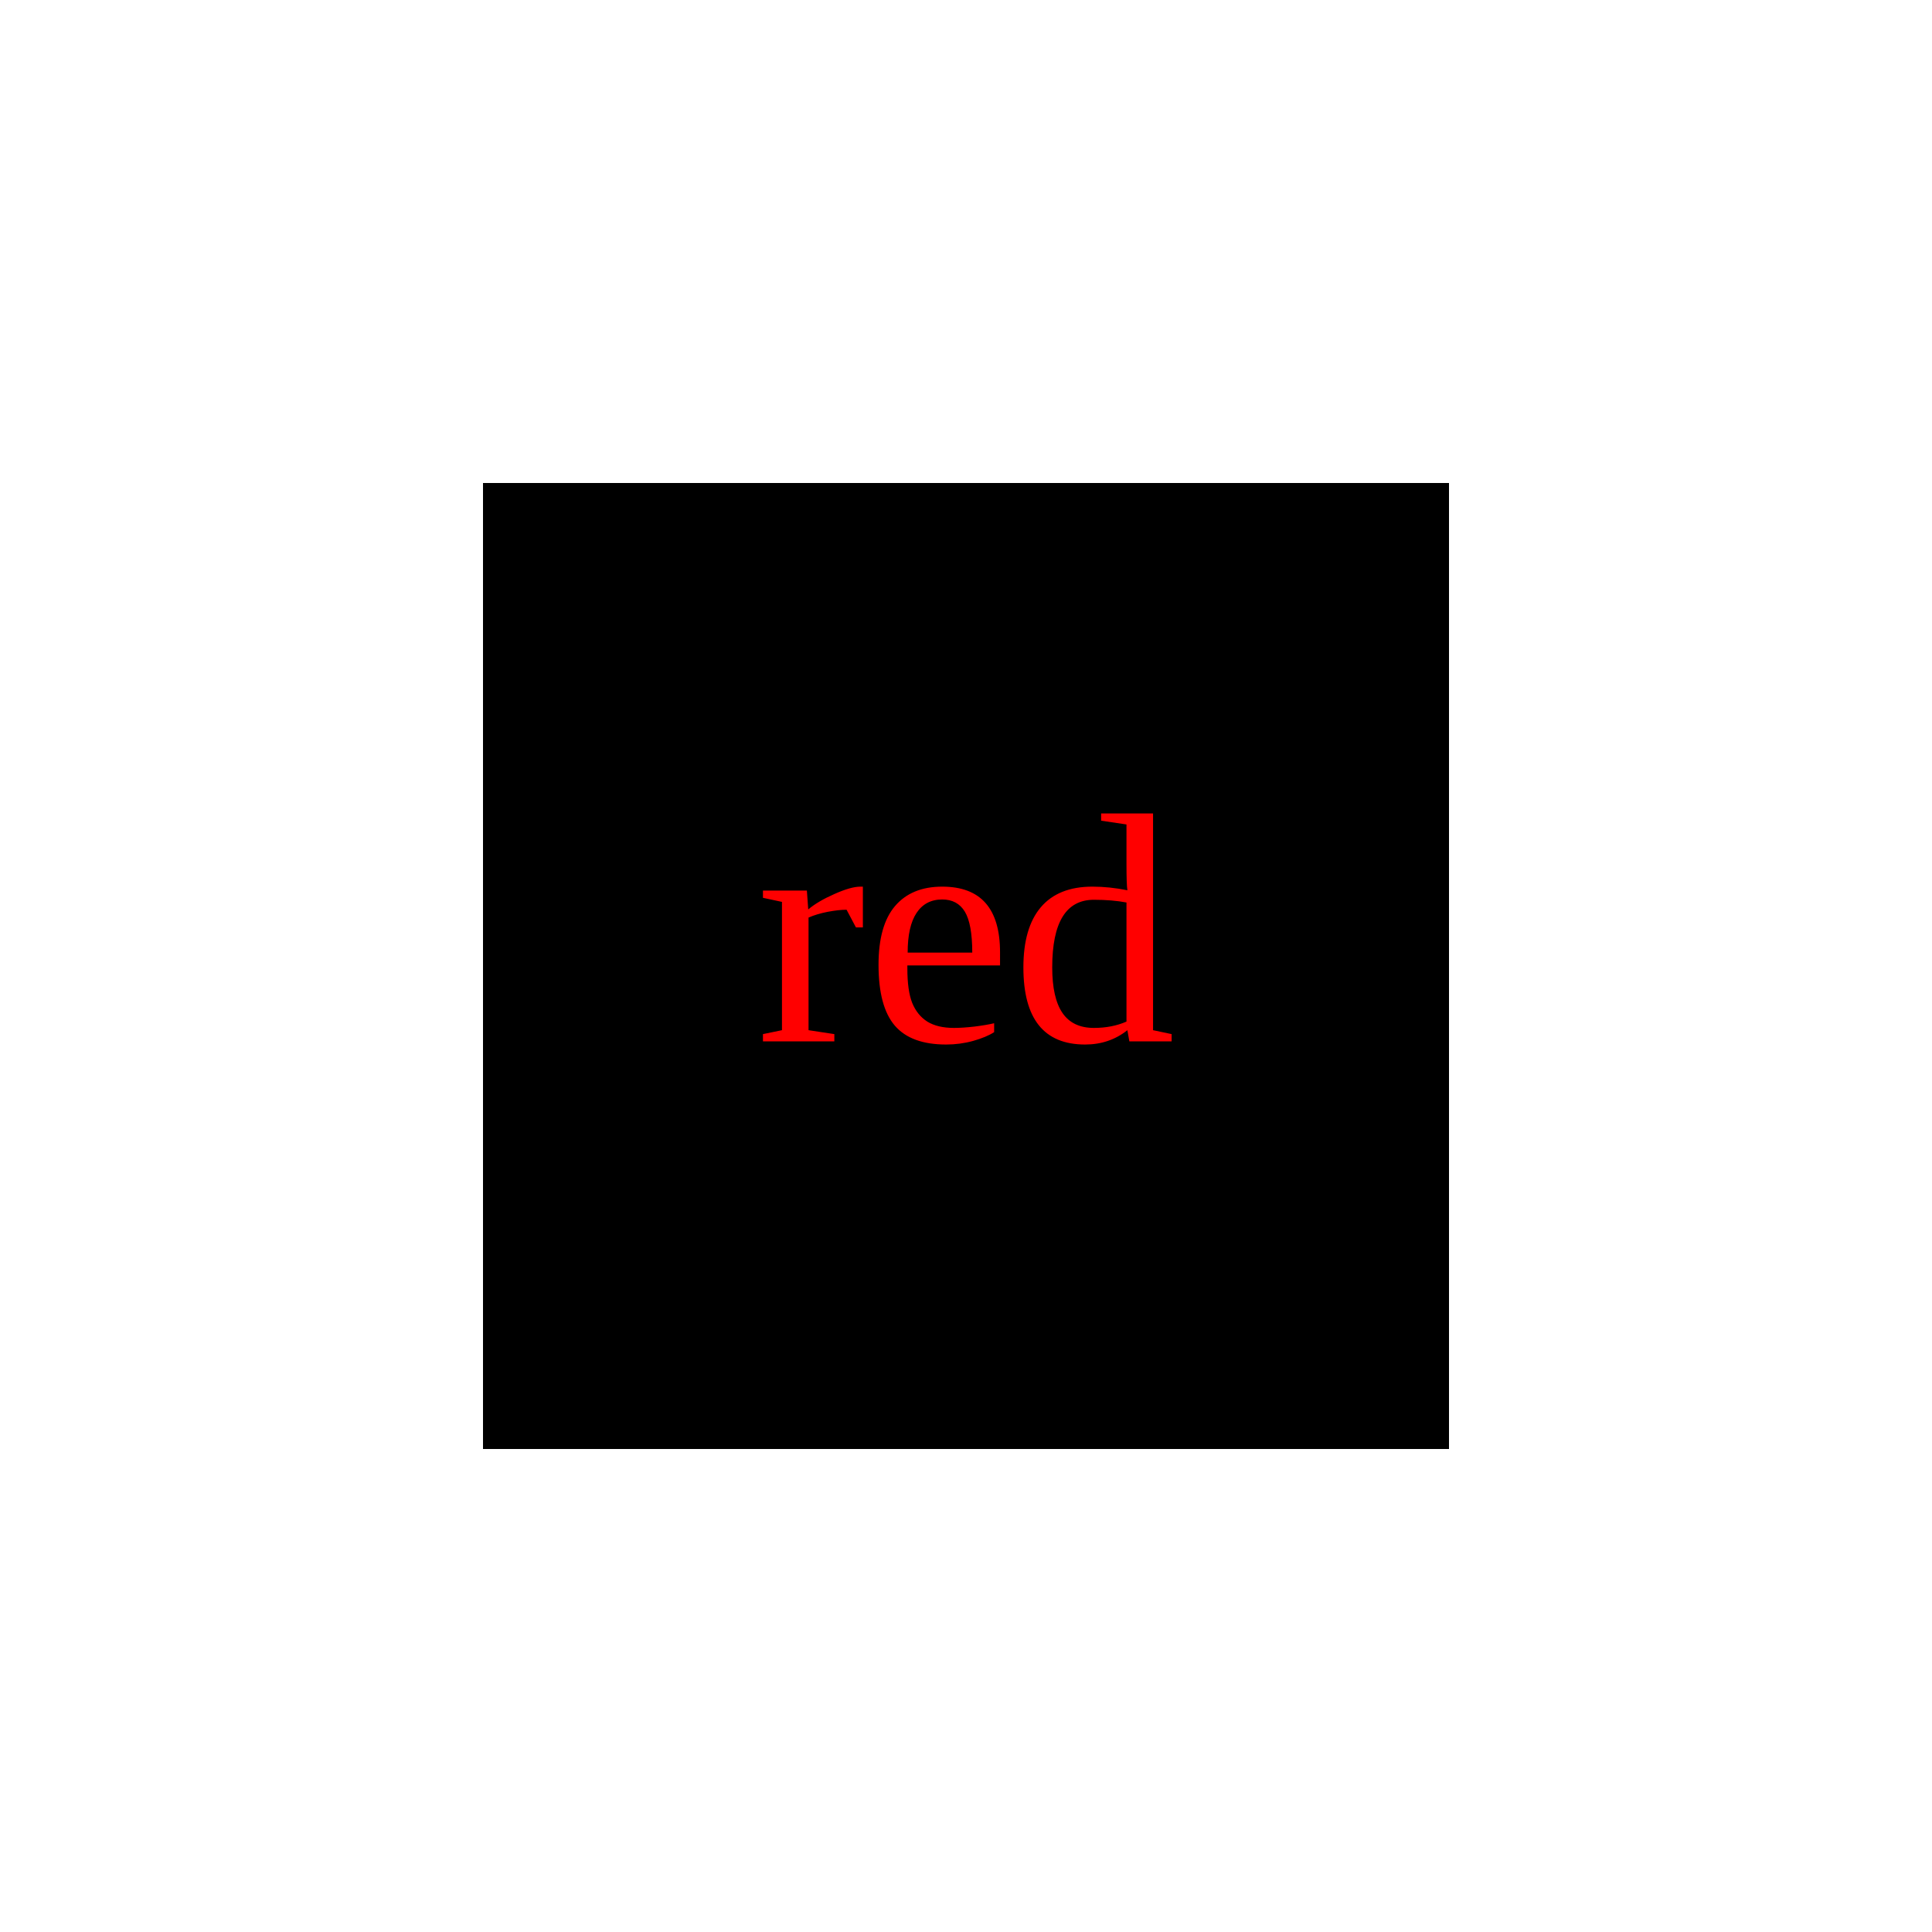
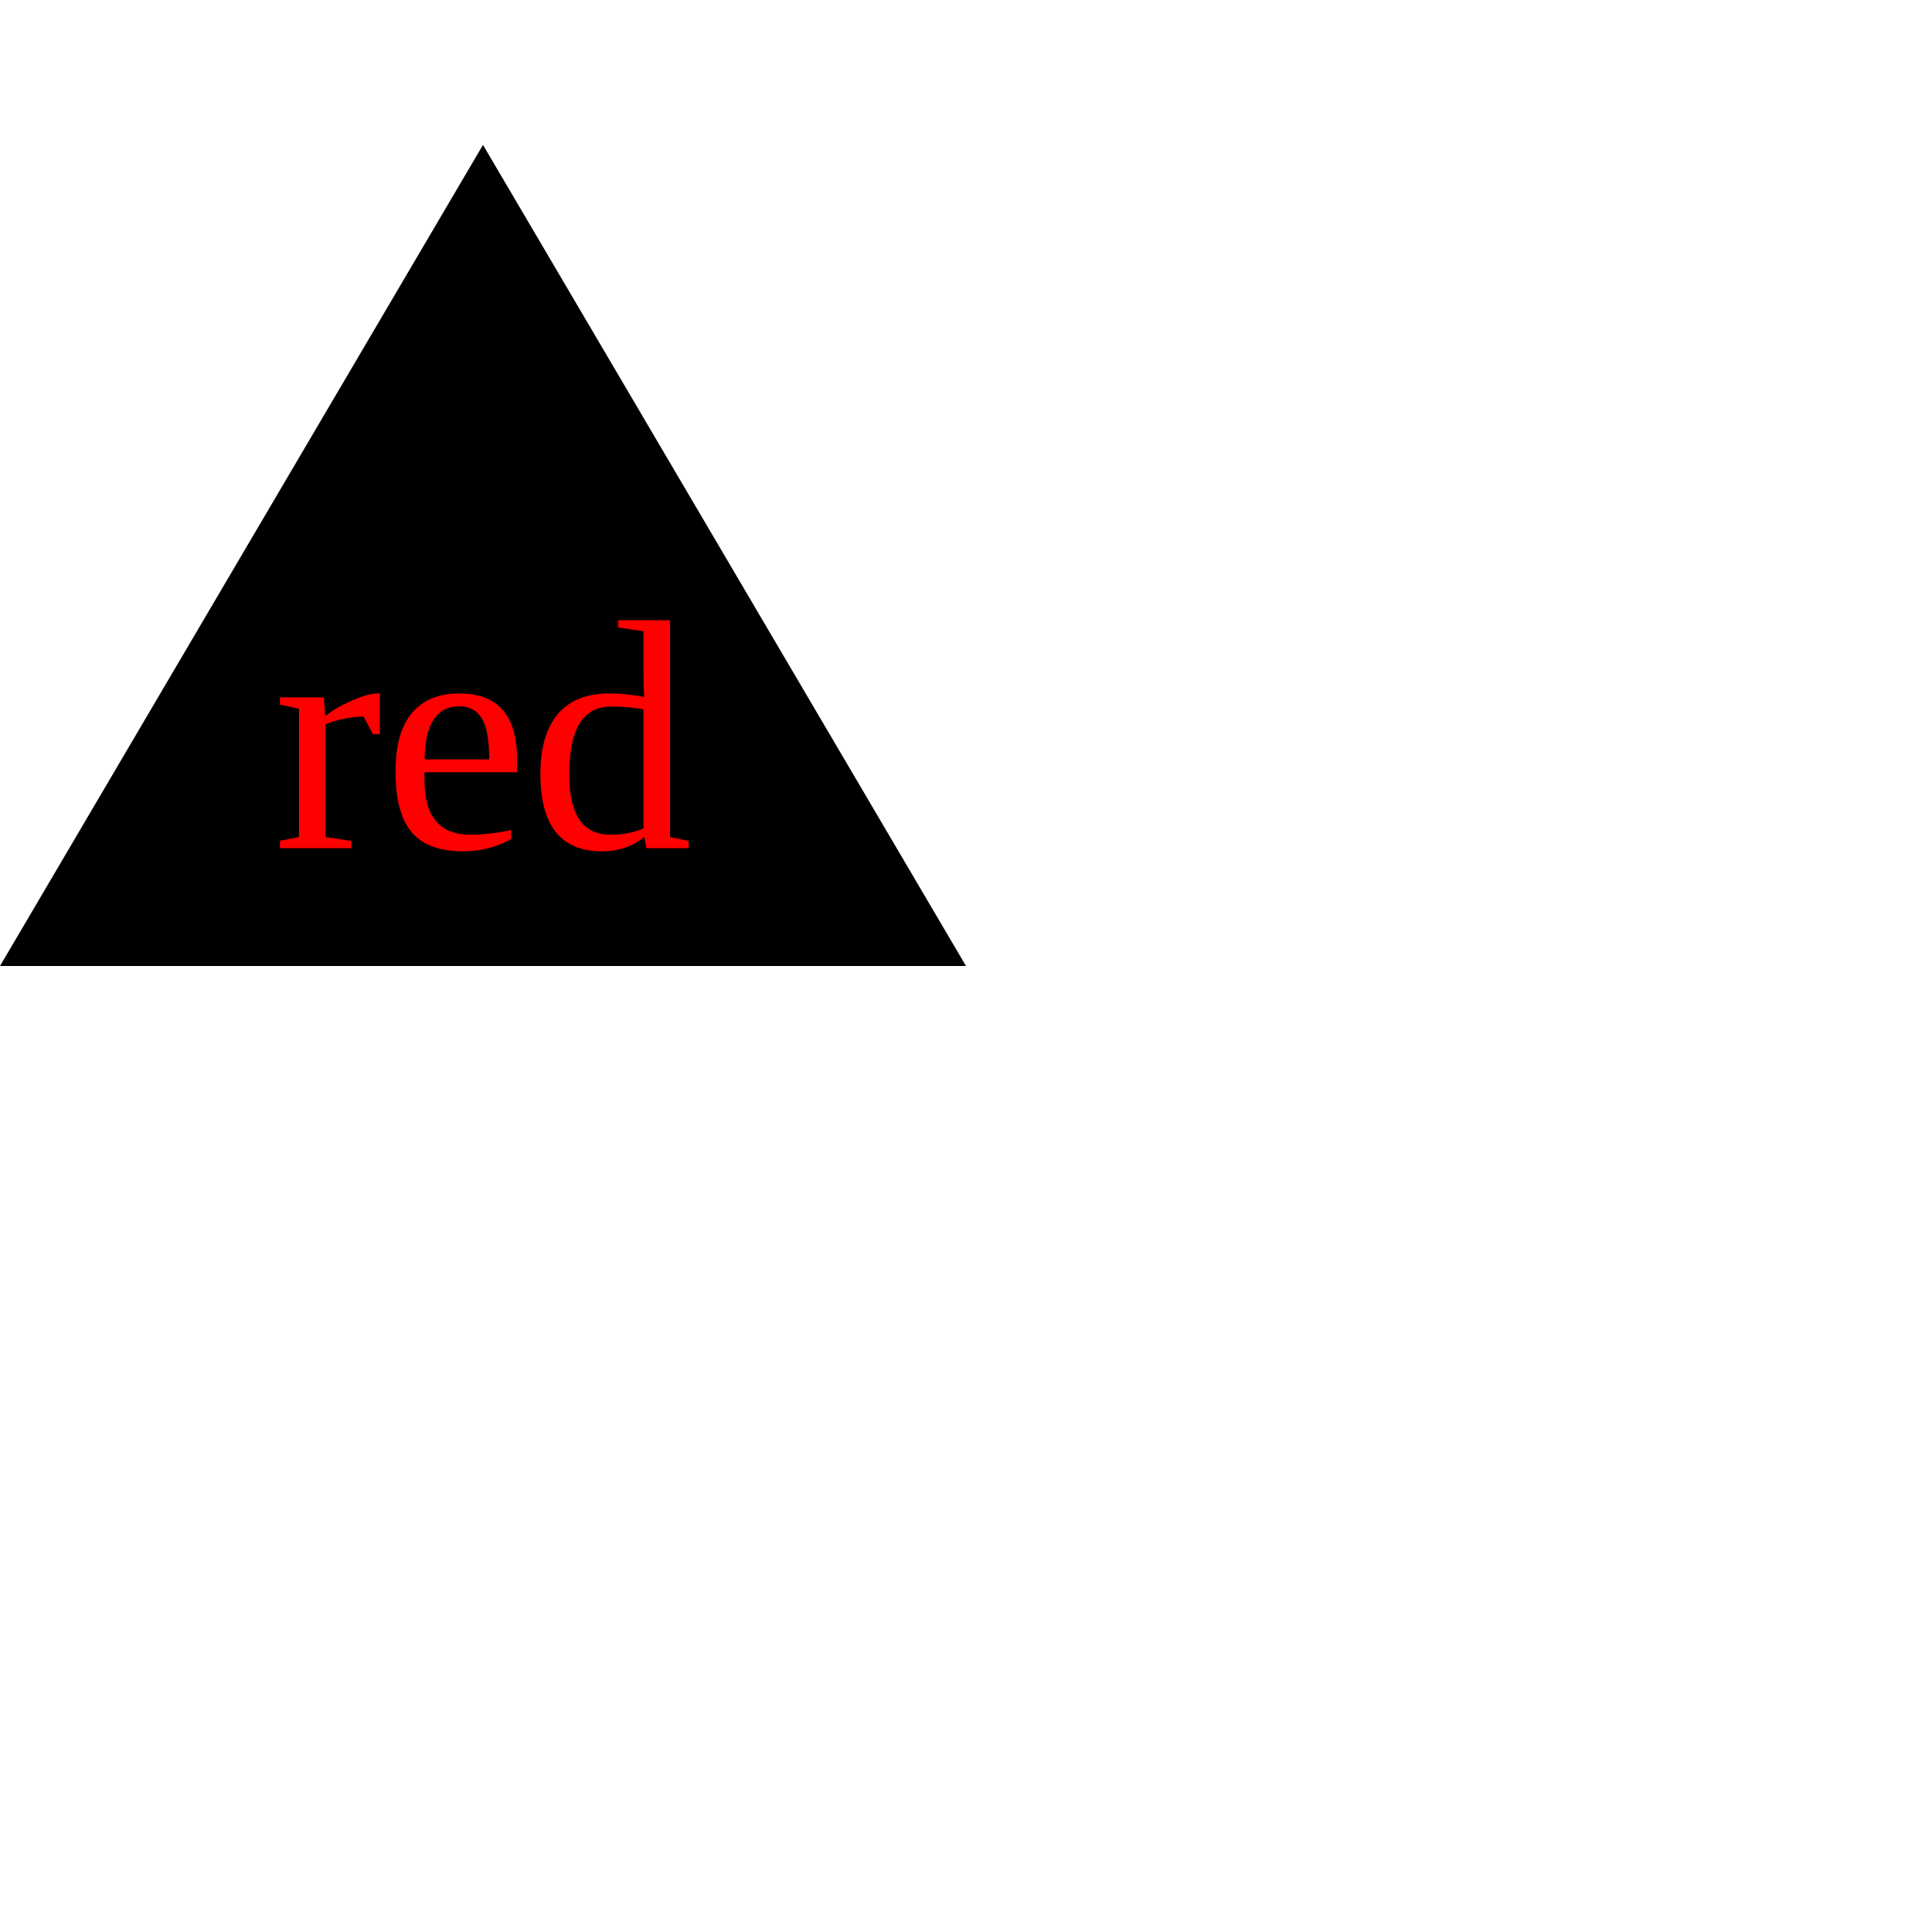
<svg xmlns="http://www.w3.org/2000/svg" width="200" height="200">
-   <rect x="50" y="50" width="100" height="100" fill="black" />
-   <text x="50%" y="50%" text-anchor="middle" dominant-baseline="middle" fill="red" font-size="34">red</text>
+   <polygon points="50 15, 100 100, 0 100" fill="black" />
+   <text x="25%" y="40%" text-anchor="middle" dominant-baseline="middle" fill="red" font-size="34">red</text>
</svg>
